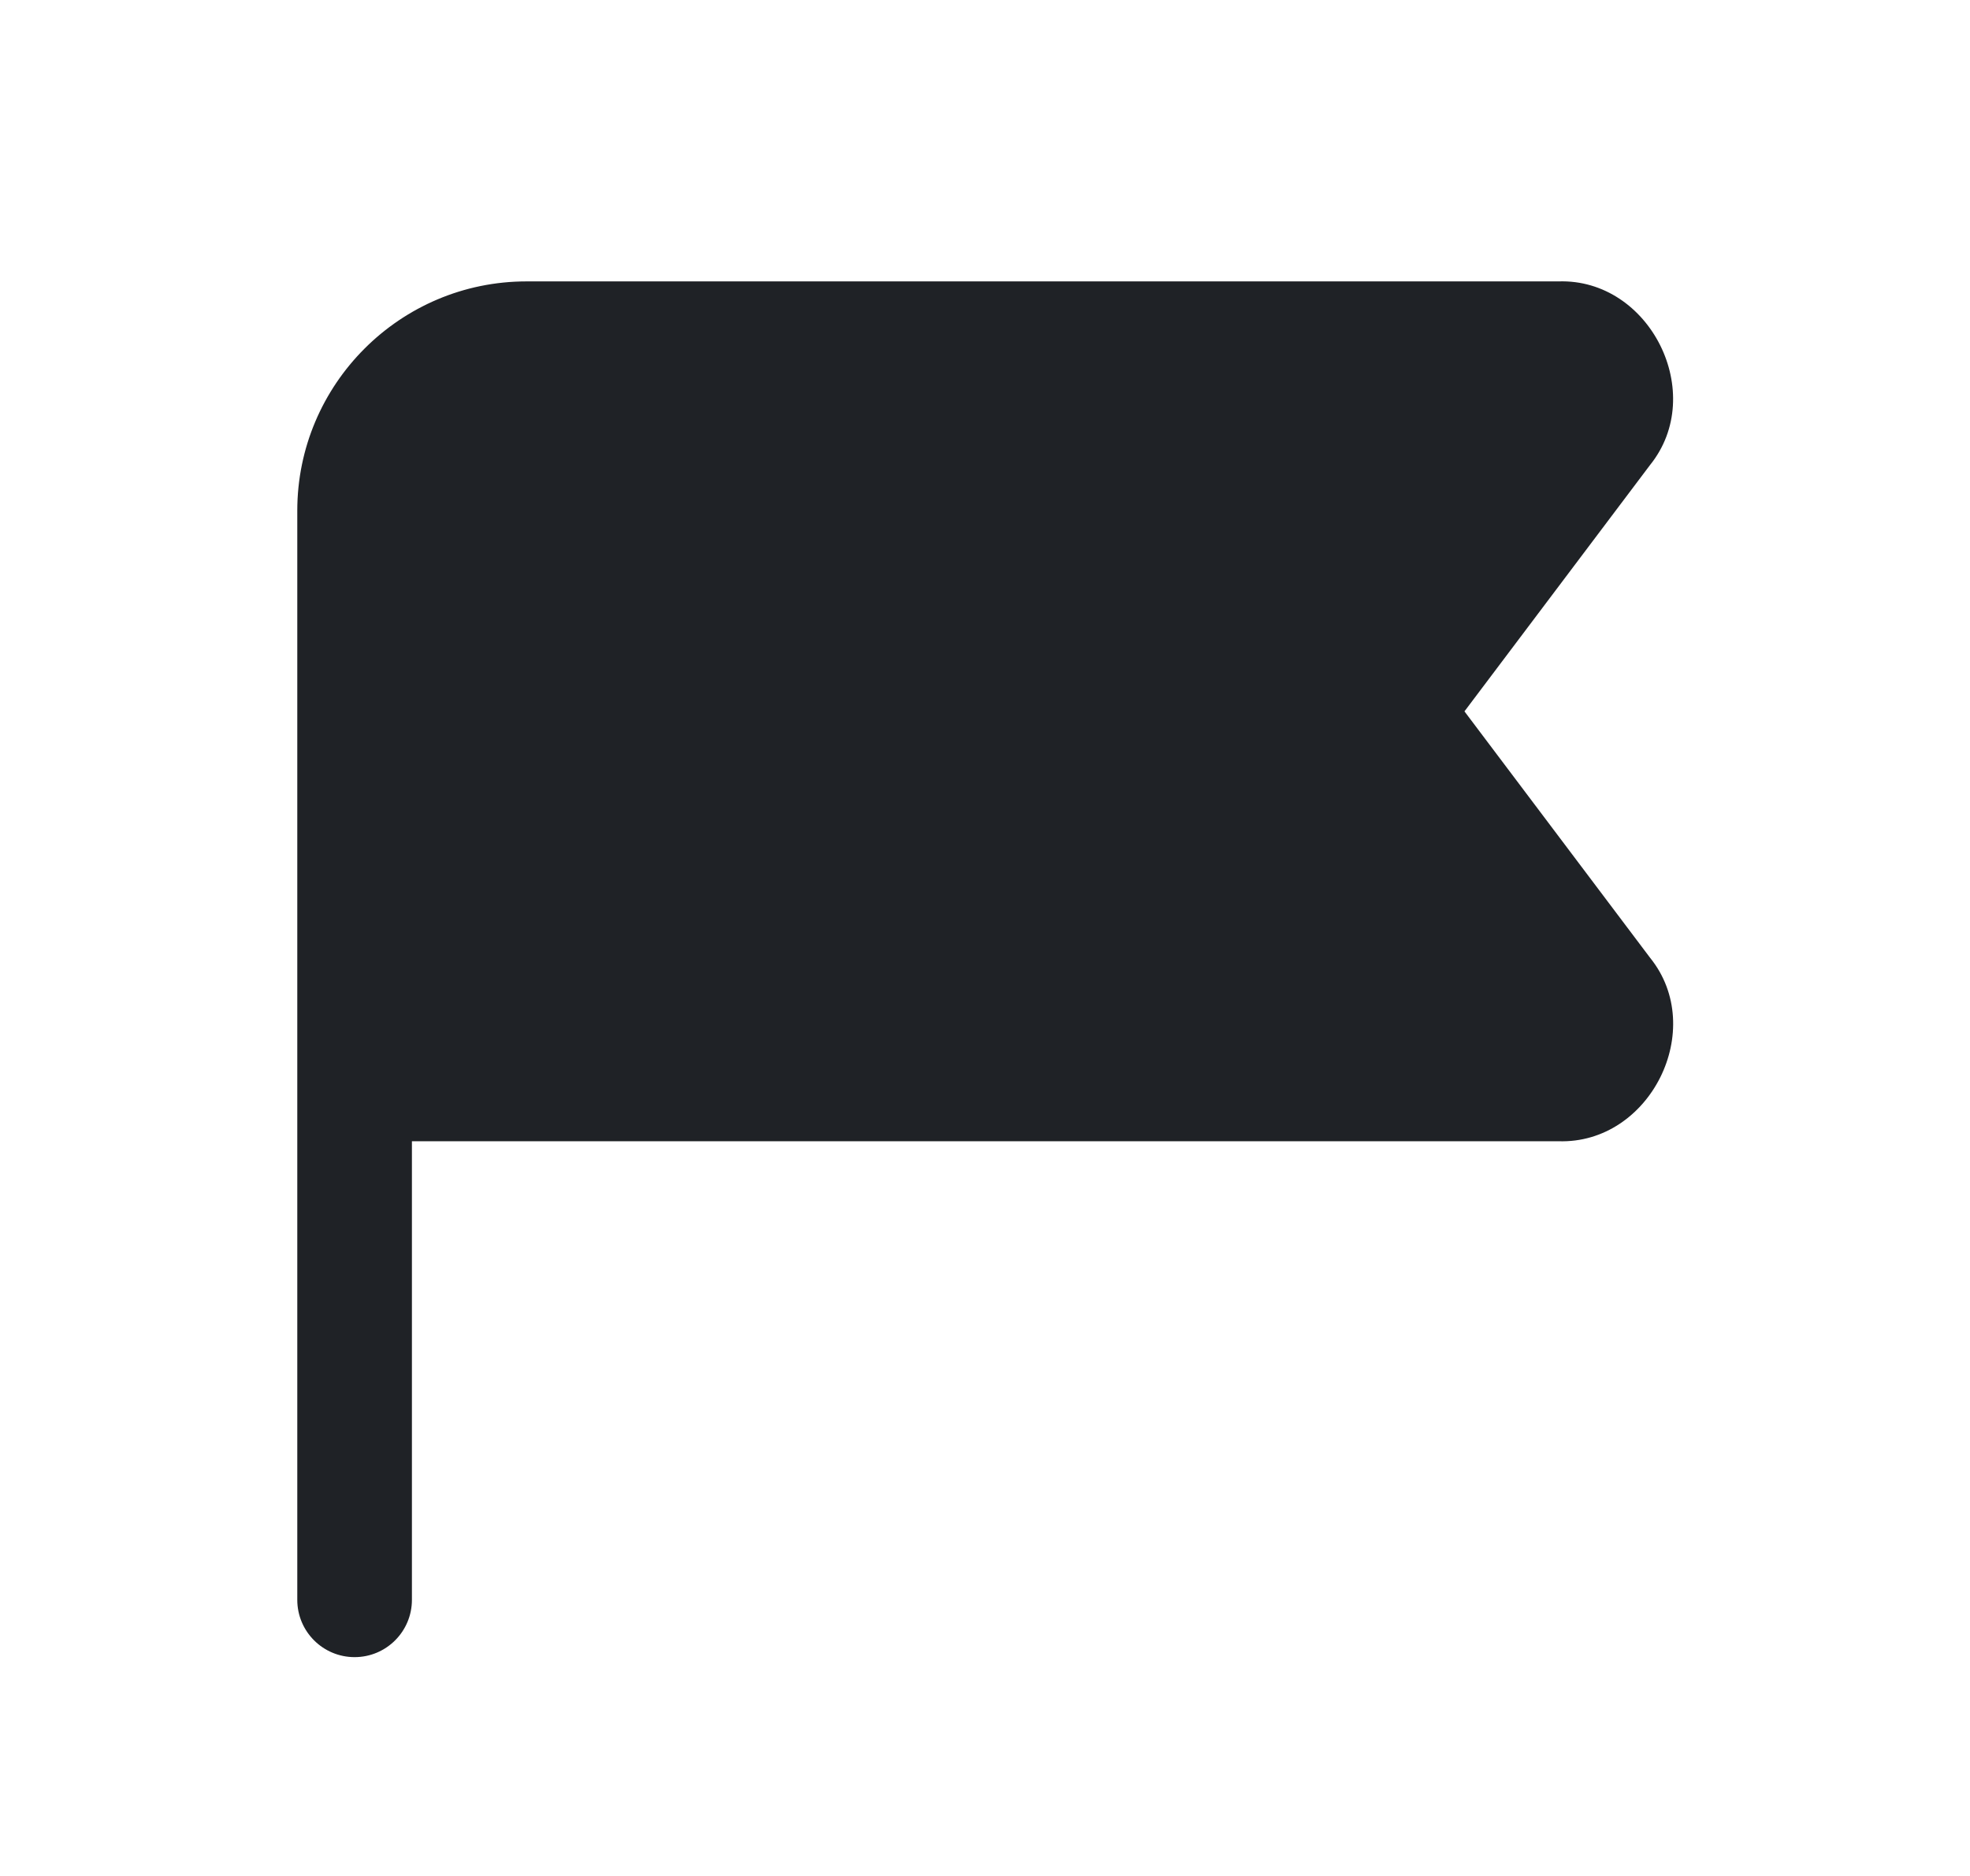
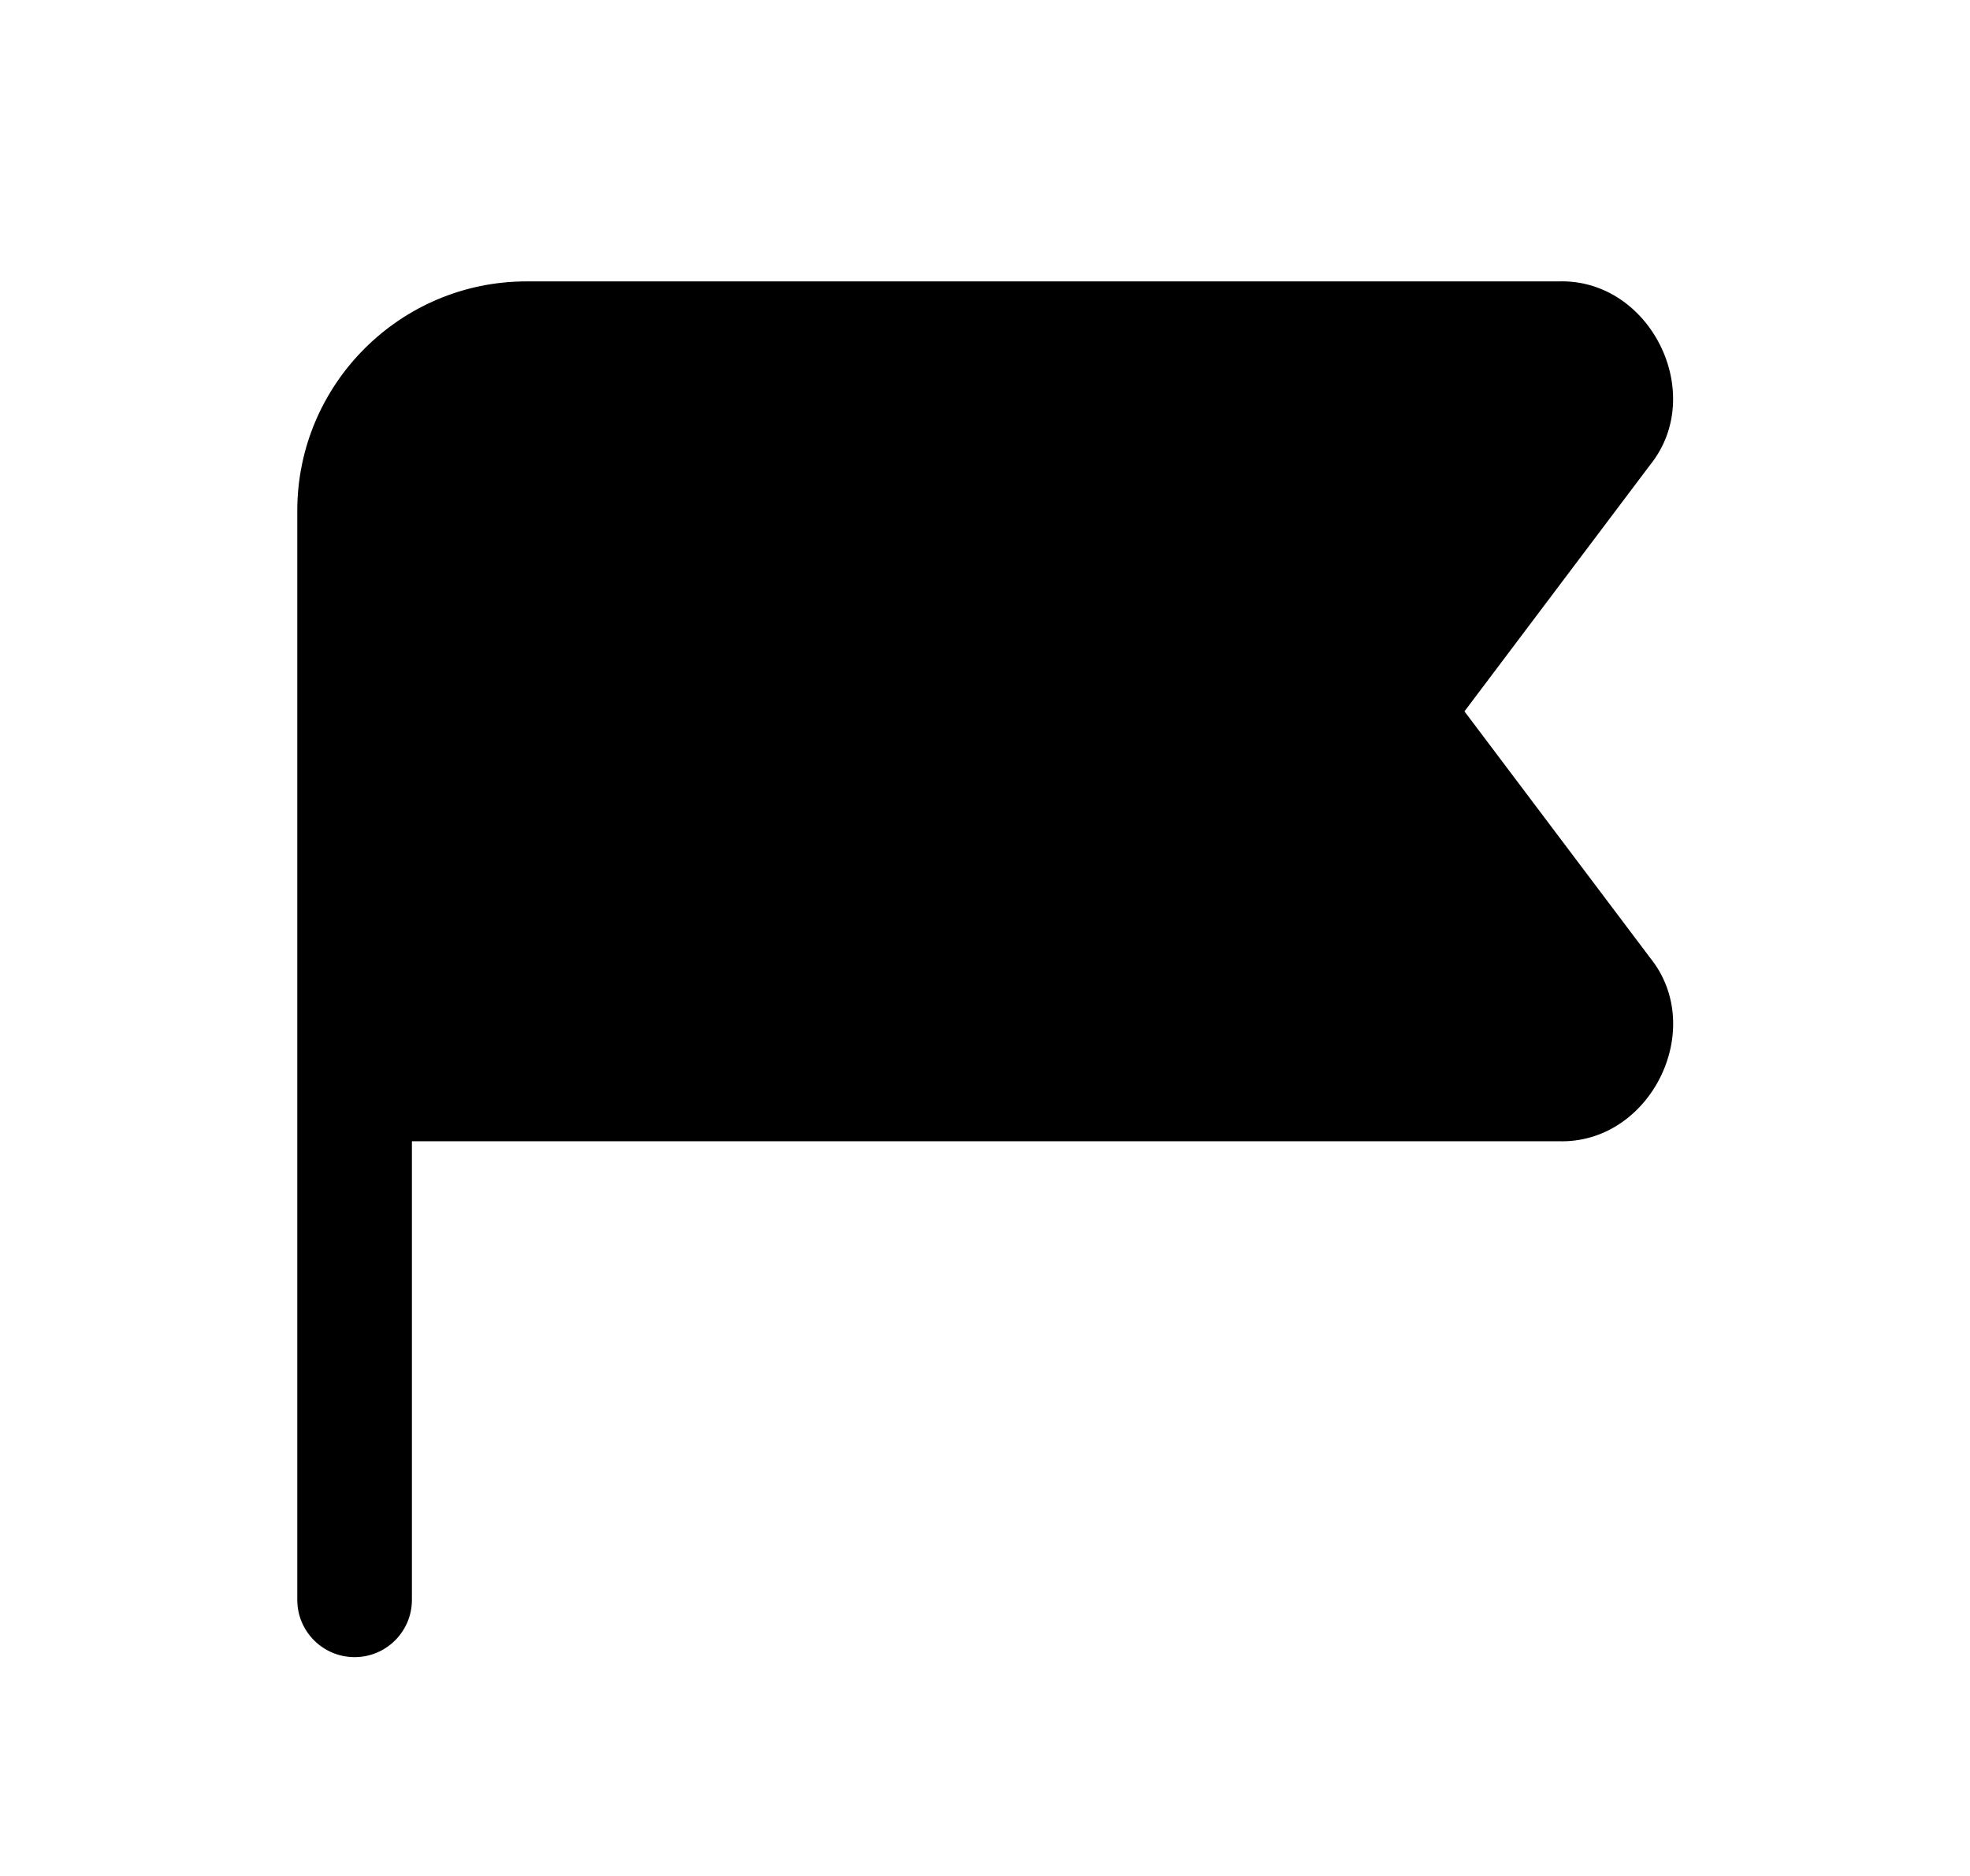
<svg xmlns="http://www.w3.org/2000/svg" width="21" height="20" viewBox="0 0 21 20" fill="none">
-   <path d="M3.78 17.667C3.443 17.667 3.169 17.394 3.169 17.056V5.445C3.169 4.097 4.265 3 5.613 3H16.612C17.59 2.967 18.203 4.197 17.589 4.958L15.611 7.584L17.589 10.21C18.204 10.97 17.591 12.2 16.612 12.167H4.391V17.056C4.391 17.394 4.117 17.667 3.78 17.667Z" fill="#1F2226" />
+   <path d="M3.78 17.667C3.443 17.667 3.169 17.394 3.169 17.056V5.445C3.169 4.097 4.265 3 5.613 3H16.612C17.59 2.967 18.203 4.197 17.589 4.958L15.611 7.584L17.589 10.21C18.204 10.97 17.591 12.2 16.612 12.167H4.391V17.056C4.391 17.394 4.117 17.667 3.78 17.667Z" fill="currentColor" />
</svg>
